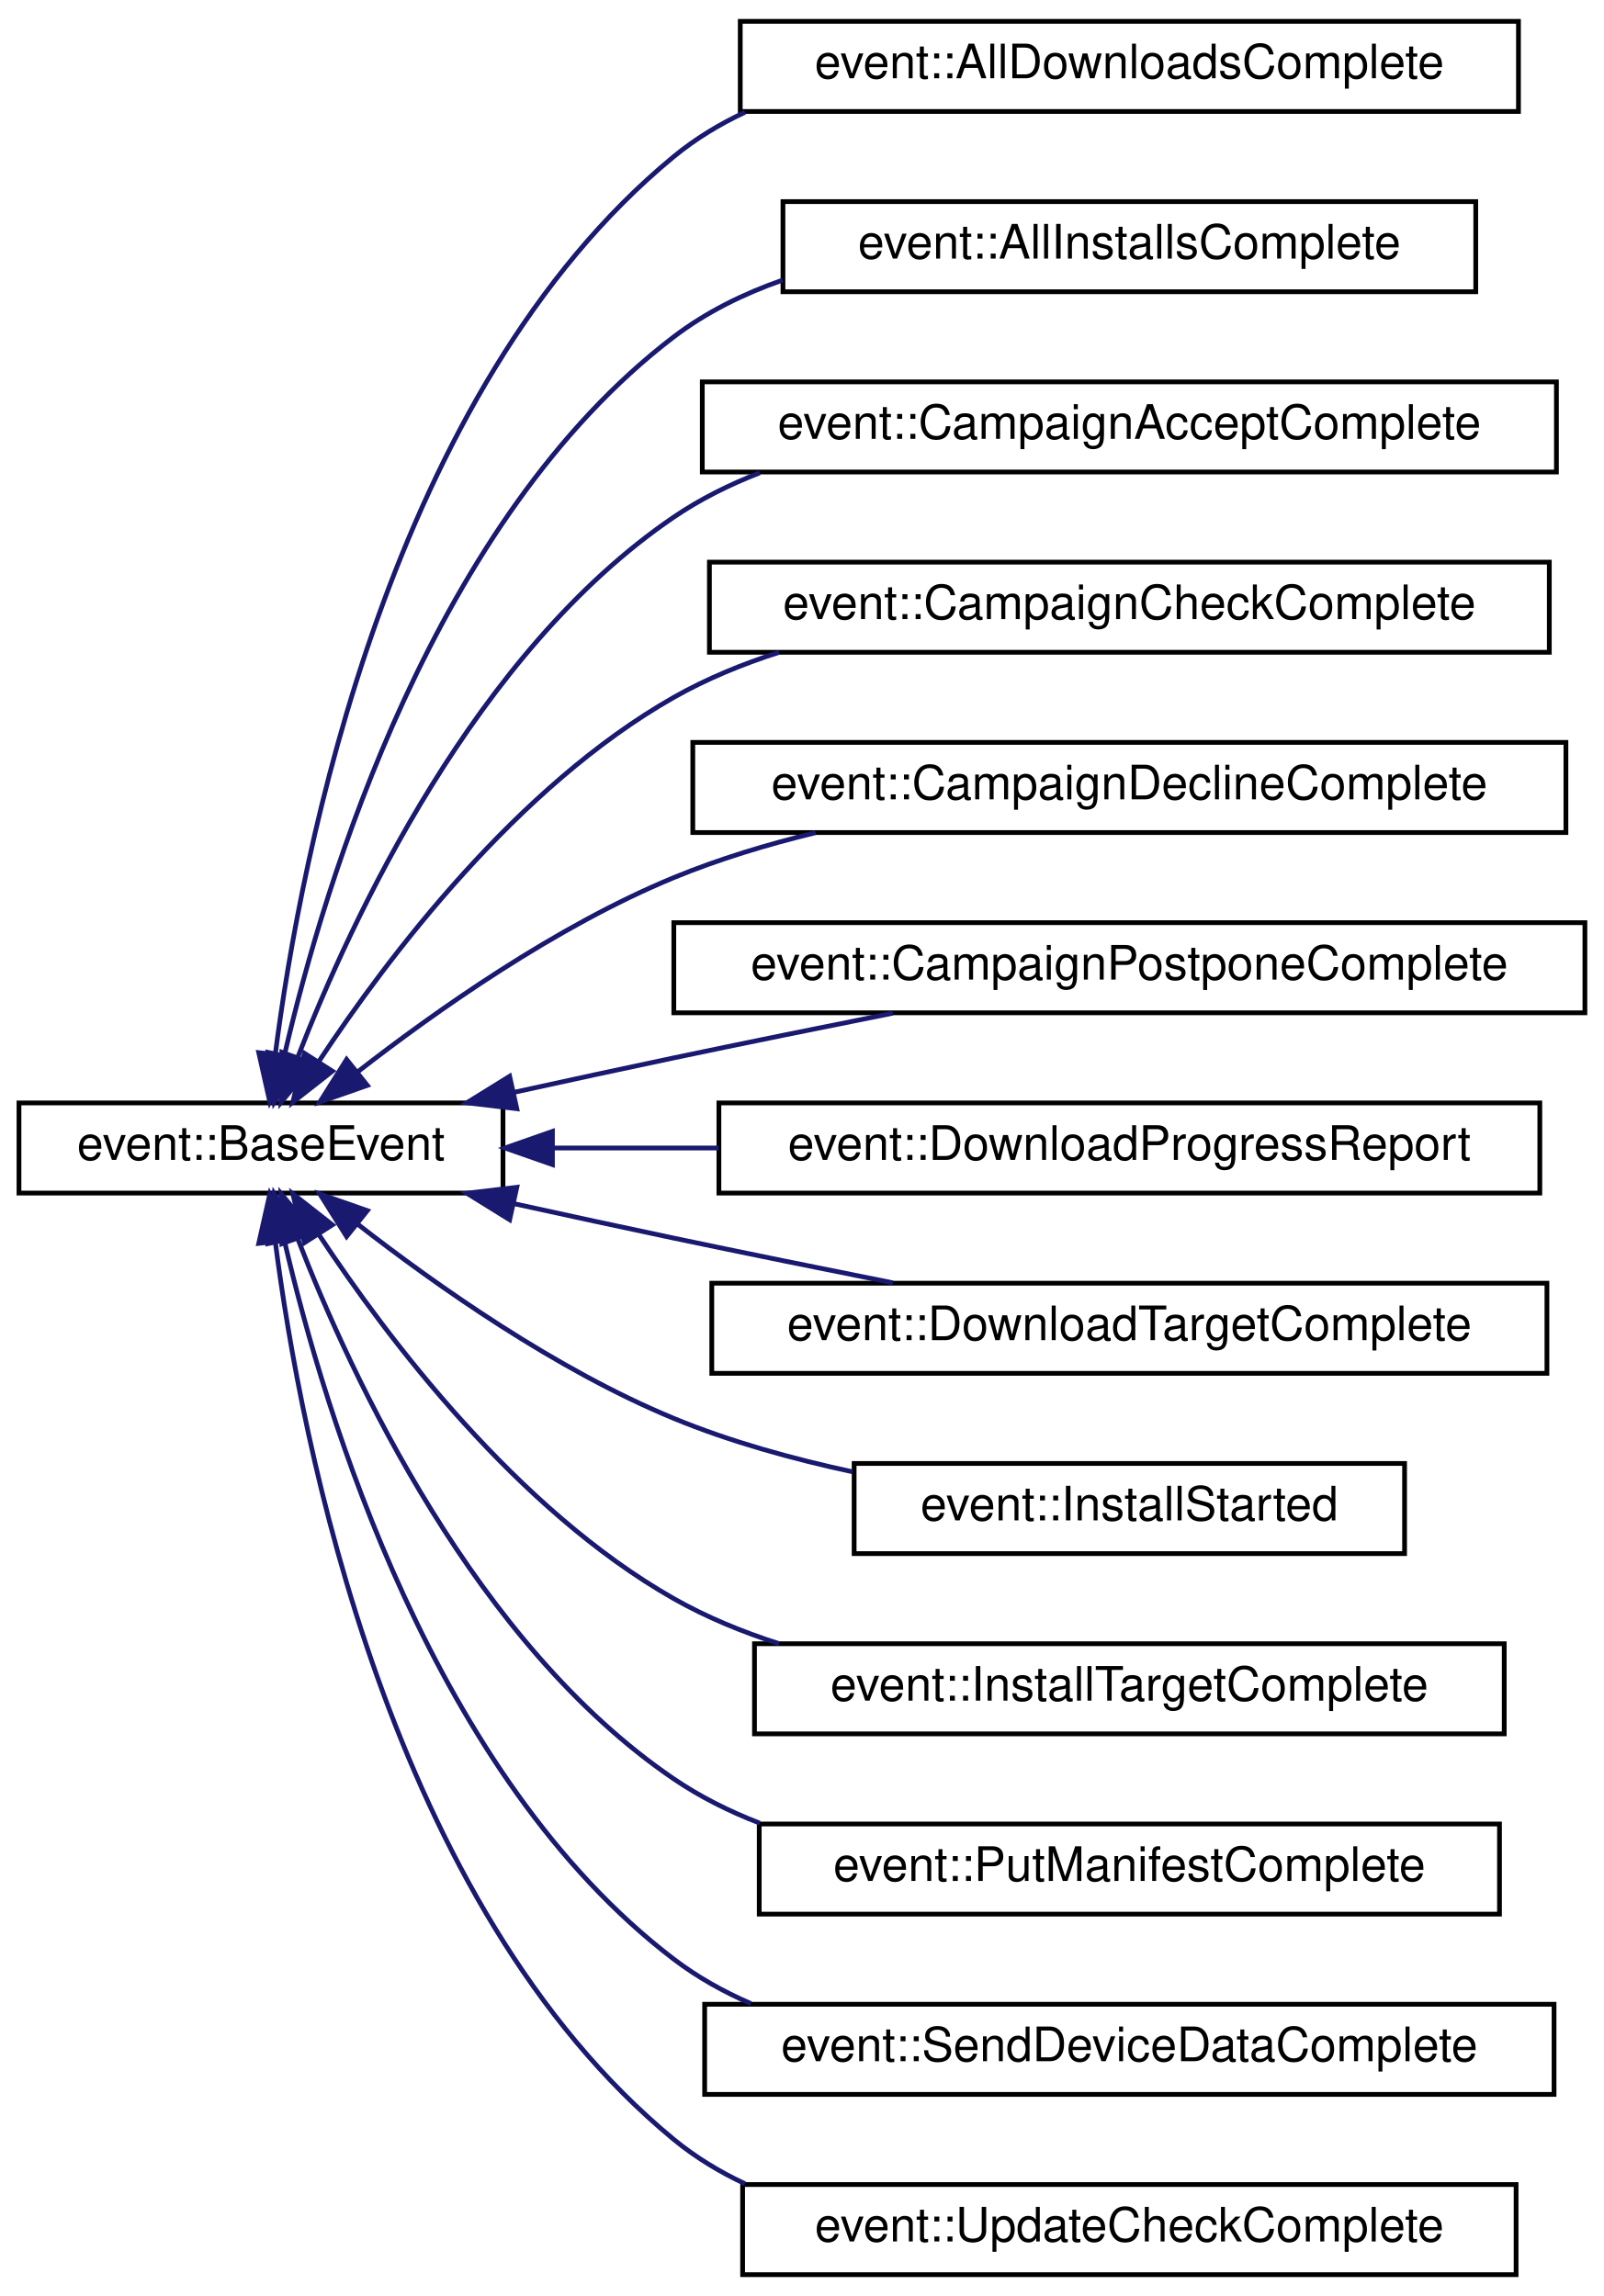
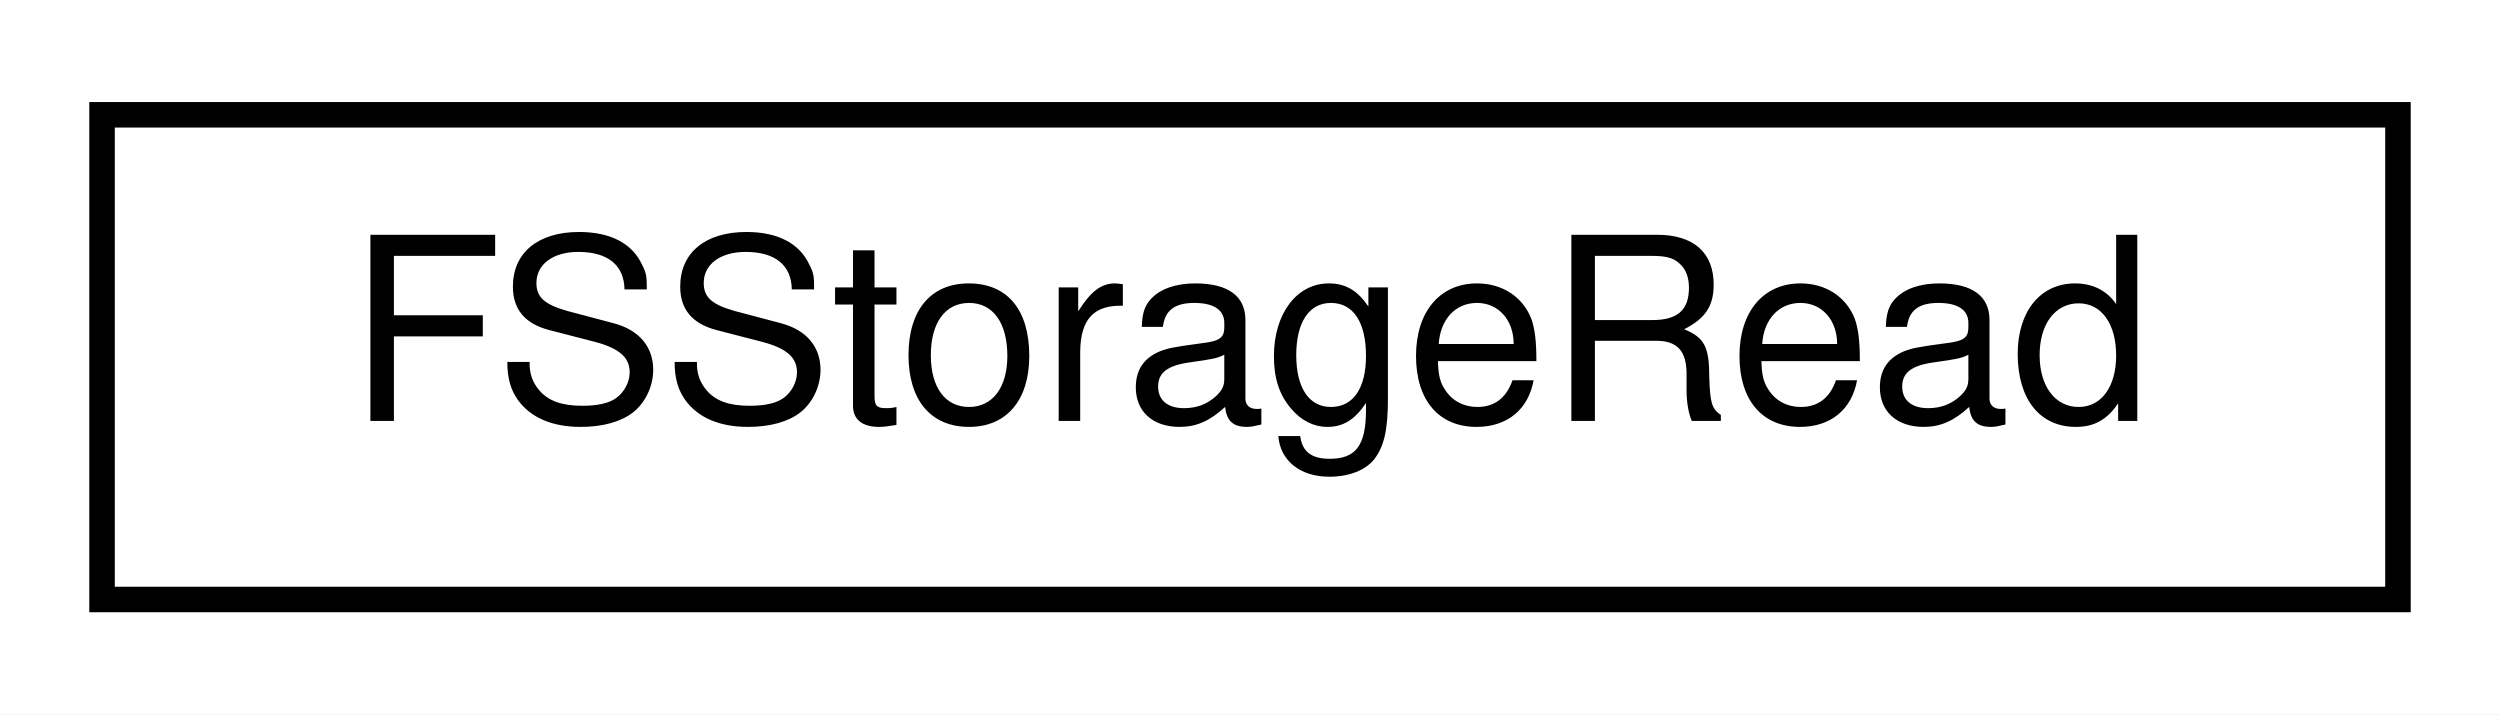
- <svg xmlns="http://www.w3.org/2000/svg" xmlns:xlink="http://www.w3.org/1999/xlink" width="338pt" height="484pt" viewBox="0.00 0.00 338.00 484.00">
-   <g id="graph0" class="graph" transform="scale(1 1) rotate(0) translate(4 480)">
-     <polygon fill="white" stroke="transparent" points="-4,4 -4,-480 334,-480 334,4 -4,4" />
+ <svg xmlns="http://www.w3.org/2000/svg" xmlns:xlink="http://www.w3.org/1999/xlink" width="98pt" height="28pt" viewBox="0.00 0.00 98.00 28.00">
+   <g id="graph0" class="graph" transform="scale(1 1) rotate(0) translate(4 24)">
+     <polygon fill="white" stroke="transparent" points="-4,4 -4,-24 94,-24 94,4 -4,4" />
    <g id="node1" class="node">
      <g id="a_node1">
-         <a xlink:href="classevent_1_1_base_event.html" target="_top" xlink:title="Base class for all event objects.">
-           <polygon fill="white" stroke="black" points="0,-228.5 0,-247.5 102,-247.5 102,-228.5 0,-228.5" />
-           <text text-anchor="middle" x="51" y="-235.5" font-family="Helvetica,sans-Serif" font-size="10.00">event::BaseEvent</text>
+         <a xlink:href="class_f_s_storage_read.html" target="_top" xlink:title=" ">
+           <polygon fill="white" stroke="black" points="0,-0.5 0,-19.5 90,-19.5 90,-0.5 0,-0.5" />
+           <text text-anchor="middle" x="45" y="-7.5" font-family="Helvetica,sans-Serif" font-size="10.00">FSStorageRead</text>
        </a>
      </g>
    </g>
-     <g id="node2" class="node">
-       <g id="a_node2">
-         <a xlink:href="classevent_1_1_all_downloads_complete.html" target="_top" xlink:title="All targets for an update have been downloaded.">
-           <polygon fill="white" stroke="black" points="152,-456.5 152,-475.5 316,-475.5 316,-456.5 152,-456.5" />
-           <text text-anchor="middle" x="234" y="-463.5" font-family="Helvetica,sans-Serif" font-size="10.00">event::AllDownloadsComplete</text>
-         </a>
-       </g>
-     </g>
-     <g id="edge1" class="edge">
-       <path fill="none" stroke="midnightblue" d="M54.02,-257.81C59.41,-299.74 78.07,-397.65 138,-447 142.54,-450.74 147.62,-453.82 153,-456.34" />
-       <polygon fill="midnightblue" stroke="midnightblue" points="57.48,-257.3 52.85,-247.77 50.53,-258.1 57.48,-257.3" />
-     </g>
-     <g id="node3" class="node">
-       <g id="a_node3">
-         <a xlink:href="classevent_1_1_all_installs_complete.html" target="_top" xlink:title="All ECU installation attempts for an update have completed.">
-           <polygon fill="white" stroke="black" points="161,-418.5 161,-437.5 307,-437.5 307,-418.5 161,-418.5" />
-           <text text-anchor="middle" x="234" y="-425.5" font-family="Helvetica,sans-Serif" font-size="10.00">event::AllInstallsComplete</text>
-         </a>
-       </g>
-     </g>
-     <g id="edge2" class="edge">
-       <path fill="none" stroke="midnightblue" d="M56.01,-257.87C64.42,-294.04 87.44,-370.47 138,-409 144.82,-414.2 152.7,-418.08 160.93,-420.96" />
-       <polygon fill="midnightblue" stroke="midnightblue" points="59.33,-256.66 53.78,-247.63 52.49,-258.15 59.33,-256.66" />
-     </g>
-     <g id="node4" class="node">
-       <g id="a_node4">
-         <a xlink:href="classevent_1_1_campaign_accept_complete.html" target="_top" xlink:title="A campaign has been accepted.">
-           <polygon fill="white" stroke="black" points="144,-380.5 144,-399.5 324,-399.5 324,-380.5 144,-380.5" />
-           <text text-anchor="middle" x="234" y="-387.5" font-family="Helvetica,sans-Serif" font-size="10.00">event::CampaignAcceptComplete</text>
-         </a>
-       </g>
-     </g>
-     <g id="edge3" class="edge">
-       <path fill="none" stroke="midnightblue" d="M58.75,-257.15C70.19,-286.62 96.28,-342.64 138,-371 143.56,-374.78 149.71,-377.85 156.12,-380.33" />
-       <polygon fill="midnightblue" stroke="midnightblue" points="61.97,-255.75 55.2,-247.59 55.4,-258.19 61.97,-255.75" />
-     </g>
-     <g id="node5" class="node">
-       <g id="a_node5">
-         <a xlink:href="classevent_1_1_campaign_check_complete.html" target="_top" xlink:title="The server has been queried for available campaigns.">
-           <polygon fill="white" stroke="black" points="145.5,-342.5 145.5,-361.5 322.5,-361.5 322.5,-342.5 145.5,-342.5" />
-           <text text-anchor="middle" x="234" y="-349.5" font-family="Helvetica,sans-Serif" font-size="10.00">event::CampaignCheckComplete</text>
-         </a>
-       </g>
-     </g>
-     <g id="edge4" class="edge">
-       <path fill="none" stroke="midnightblue" d="M63.27,-256.36C77.74,-278.25 104.97,-314.25 138,-333 144.88,-336.9 152.43,-340.01 160.18,-342.49" />
-       <polygon fill="midnightblue" stroke="midnightblue" points="66.05,-254.2 57.71,-247.66 60.15,-257.97 66.05,-254.2" />
-     </g>
-     <g id="node6" class="node">
-       <g id="a_node6">
-         <a xlink:href="classevent_1_1_campaign_decline_complete.html" target="_top" xlink:title=" ">
-           <polygon fill="white" stroke="black" points="142,-304.5 142,-323.5 326,-323.5 326,-304.5 142,-304.5" />
-           <text text-anchor="middle" x="234" y="-311.5" font-family="Helvetica,sans-Serif" font-size="10.00">event::CampaignDeclineComplete</text>
-         </a>
-       </g>
-     </g>
-     <g id="edge5" class="edge">
-       <path fill="none" stroke="midnightblue" d="M71.29,-253.99C87.95,-266.97 113.18,-284.76 138,-295 147.41,-298.88 157.67,-301.99 167.87,-304.47" />
-       <polygon fill="midnightblue" stroke="midnightblue" points="73.41,-251.2 63.41,-247.7 69.04,-256.67 73.41,-251.2" />
-     </g>
-     <g id="node7" class="node">
-       <g id="a_node7">
-         <a xlink:href="classevent_1_1_campaign_postpone_complete.html" target="_top" xlink:title=" ">
-           <polygon fill="white" stroke="black" points="138,-266.5 138,-285.5 330,-285.5 330,-266.5 138,-266.5" />
-           <text text-anchor="middle" x="234" y="-273.5" font-family="Helvetica,sans-Serif" font-size="10.00">event::CampaignPostponeComplete</text>
-         </a>
-       </g>
-     </g>
-     <g id="edge6" class="edge">
-       <path fill="none" stroke="midnightblue" d="M104.39,-249.75C115.48,-252.19 127.12,-254.71 138,-257 152.98,-260.15 169.31,-263.46 184.14,-266.42" />
-       <polygon fill="midnightblue" stroke="midnightblue" points="104.91,-246.28 94.39,-247.54 103.4,-253.12 104.91,-246.28" />
-     </g>
-     <g id="node8" class="node">
-       <g id="a_node8">
-         <a xlink:href="classevent_1_1_download_progress_report.html" target="_top" xlink:title="A report for a download in progress.">
-           <polygon fill="white" stroke="black" points="147.5,-228.5 147.5,-247.5 320.5,-247.5 320.5,-228.5 147.5,-228.5" />
-           <text text-anchor="middle" x="234" y="-235.5" font-family="Helvetica,sans-Serif" font-size="10.00">event::DownloadProgressReport</text>
-         </a>
-       </g>
-     </g>
-     <g id="edge7" class="edge">
-       <path fill="none" stroke="midnightblue" d="M112.52,-238C123.75,-238 135.68,-238 147.49,-238" />
-       <polygon fill="midnightblue" stroke="midnightblue" points="112.42,-234.5 102.42,-238 112.42,-241.5 112.42,-234.5" />
-     </g>
-     <g id="node9" class="node">
-       <g id="a_node9">
-         <a xlink:href="classevent_1_1_download_target_complete.html" target="_top" xlink:title="A target has been downloaded.">
-           <polygon fill="white" stroke="black" points="146,-190.5 146,-209.5 322,-209.5 322,-190.5 146,-190.5" />
-           <text text-anchor="middle" x="234" y="-197.5" font-family="Helvetica,sans-Serif" font-size="10.00">event::DownloadTargetComplete</text>
-         </a>
-       </g>
-     </g>
-     <g id="edge8" class="edge">
-       <path fill="none" stroke="midnightblue" d="M104.39,-226.25C115.48,-223.81 127.12,-221.29 138,-219 152.98,-215.85 169.31,-212.54 184.14,-209.58" />
-       <polygon fill="midnightblue" stroke="midnightblue" points="103.4,-222.88 94.39,-228.46 104.91,-229.72 103.4,-222.88" />
-     </g>
-     <g id="node10" class="node">
-       <g id="a_node10">
-         <a xlink:href="classevent_1_1_install_started.html" target="_top" xlink:title="An ECU has begun installation of an update.">
-           <polygon fill="white" stroke="black" points="176,-152.5 176,-171.5 292,-171.5 292,-152.5 176,-152.5" />
-           <text text-anchor="middle" x="234" y="-159.5" font-family="Helvetica,sans-Serif" font-size="10.00">event::InstallStarted</text>
-         </a>
-       </g>
-     </g>
-     <g id="edge9" class="edge">
-       <path fill="none" stroke="midnightblue" d="M71.29,-222.01C87.95,-209.03 113.18,-191.24 138,-181 149.82,-176.12 162.99,-172.47 175.67,-169.74" />
-       <polygon fill="midnightblue" stroke="midnightblue" points="69.04,-219.33 63.41,-228.3 73.41,-224.8 69.04,-219.33" />
-     </g>
-     <g id="node11" class="node">
-       <g id="a_node11">
-         <a xlink:href="classevent_1_1_install_target_complete.html" target="_top" xlink:title="An installation attempt on an ECU has completed.">
-           <polygon fill="white" stroke="black" points="155,-114.5 155,-133.5 313,-133.5 313,-114.5 155,-114.5" />
-           <text text-anchor="middle" x="234" y="-121.5" font-family="Helvetica,sans-Serif" font-size="10.00">event::InstallTargetComplete</text>
-         </a>
-       </g>
-     </g>
-     <g id="edge10" class="edge">
-       <path fill="none" stroke="midnightblue" d="M63.27,-219.64C77.74,-197.75 104.97,-161.75 138,-143 144.88,-139.1 152.43,-135.99 160.18,-133.51" />
-       <polygon fill="midnightblue" stroke="midnightblue" points="60.15,-218.03 57.71,-228.34 66.05,-221.8 60.15,-218.03" />
-     </g>
-     <g id="node12" class="node">
-       <g id="a_node12">
-         <a xlink:href="classevent_1_1_put_manifest_complete.html" target="_top" xlink:title="A manifest has been sent to the server.">
-           <polygon fill="white" stroke="black" points="156,-76.5 156,-95.5 312,-95.5 312,-76.5 156,-76.5" />
-           <text text-anchor="middle" x="234" y="-83.5" font-family="Helvetica,sans-Serif" font-size="10.00">event::PutManifestComplete</text>
-         </a>
-       </g>
-     </g>
-     <g id="edge11" class="edge">
-       <path fill="none" stroke="midnightblue" d="M58.75,-218.85C70.19,-189.38 96.28,-133.36 138,-105 143.56,-101.22 149.71,-98.15 156.12,-95.67" />
-       <polygon fill="midnightblue" stroke="midnightblue" points="55.4,-217.81 55.2,-228.41 61.97,-220.25 55.4,-217.81" />
-     </g>
-     <g id="node13" class="node">
-       <g id="a_node13">
-         <a xlink:href="classevent_1_1_send_device_data_complete.html" target="_top" xlink:title="Device data has been sent to the server.">
-           <polygon fill="white" stroke="black" points="144.5,-38.5 144.5,-57.5 323.5,-57.5 323.5,-38.5 144.5,-38.5" />
-           <text text-anchor="middle" x="234" y="-45.5" font-family="Helvetica,sans-Serif" font-size="10.00">event::SendDeviceDataComplete</text>
-         </a>
-       </g>
-     </g>
-     <g id="edge12" class="edge">
-       <path fill="none" stroke="midnightblue" d="M56.01,-218.13C64.42,-181.96 87.44,-105.53 138,-67 142.95,-63.23 148.45,-60.15 154.25,-57.64" />
-       <polygon fill="midnightblue" stroke="midnightblue" points="52.49,-217.85 53.78,-228.37 59.33,-219.34 52.49,-217.85" />
-     </g>
-     <g id="node14" class="node">
-       <g id="a_node14">
-         <a xlink:href="classevent_1_1_update_check_complete.html" target="_top" xlink:title="An update is available for download from the server.">
-           <polygon fill="white" stroke="black" points="152.5,-0.5 152.5,-19.5 315.5,-19.5 315.5,-0.5 152.5,-0.5" />
-           <text text-anchor="middle" x="234" y="-7.5" font-family="Helvetica,sans-Serif" font-size="10.00">event::UpdateCheckComplete</text>
-         </a>
-       </g>
-     </g>
-     <g id="edge13" class="edge">
-       <path fill="none" stroke="midnightblue" d="M54.02,-218.19C59.41,-176.26 78.07,-78.35 138,-29 142.54,-25.26 147.62,-22.18 153,-19.66" />
-       <polygon fill="midnightblue" stroke="midnightblue" points="50.53,-217.9 52.85,-228.23 57.48,-218.7 50.53,-217.9" />
-     </g>
  </g>
</svg>
